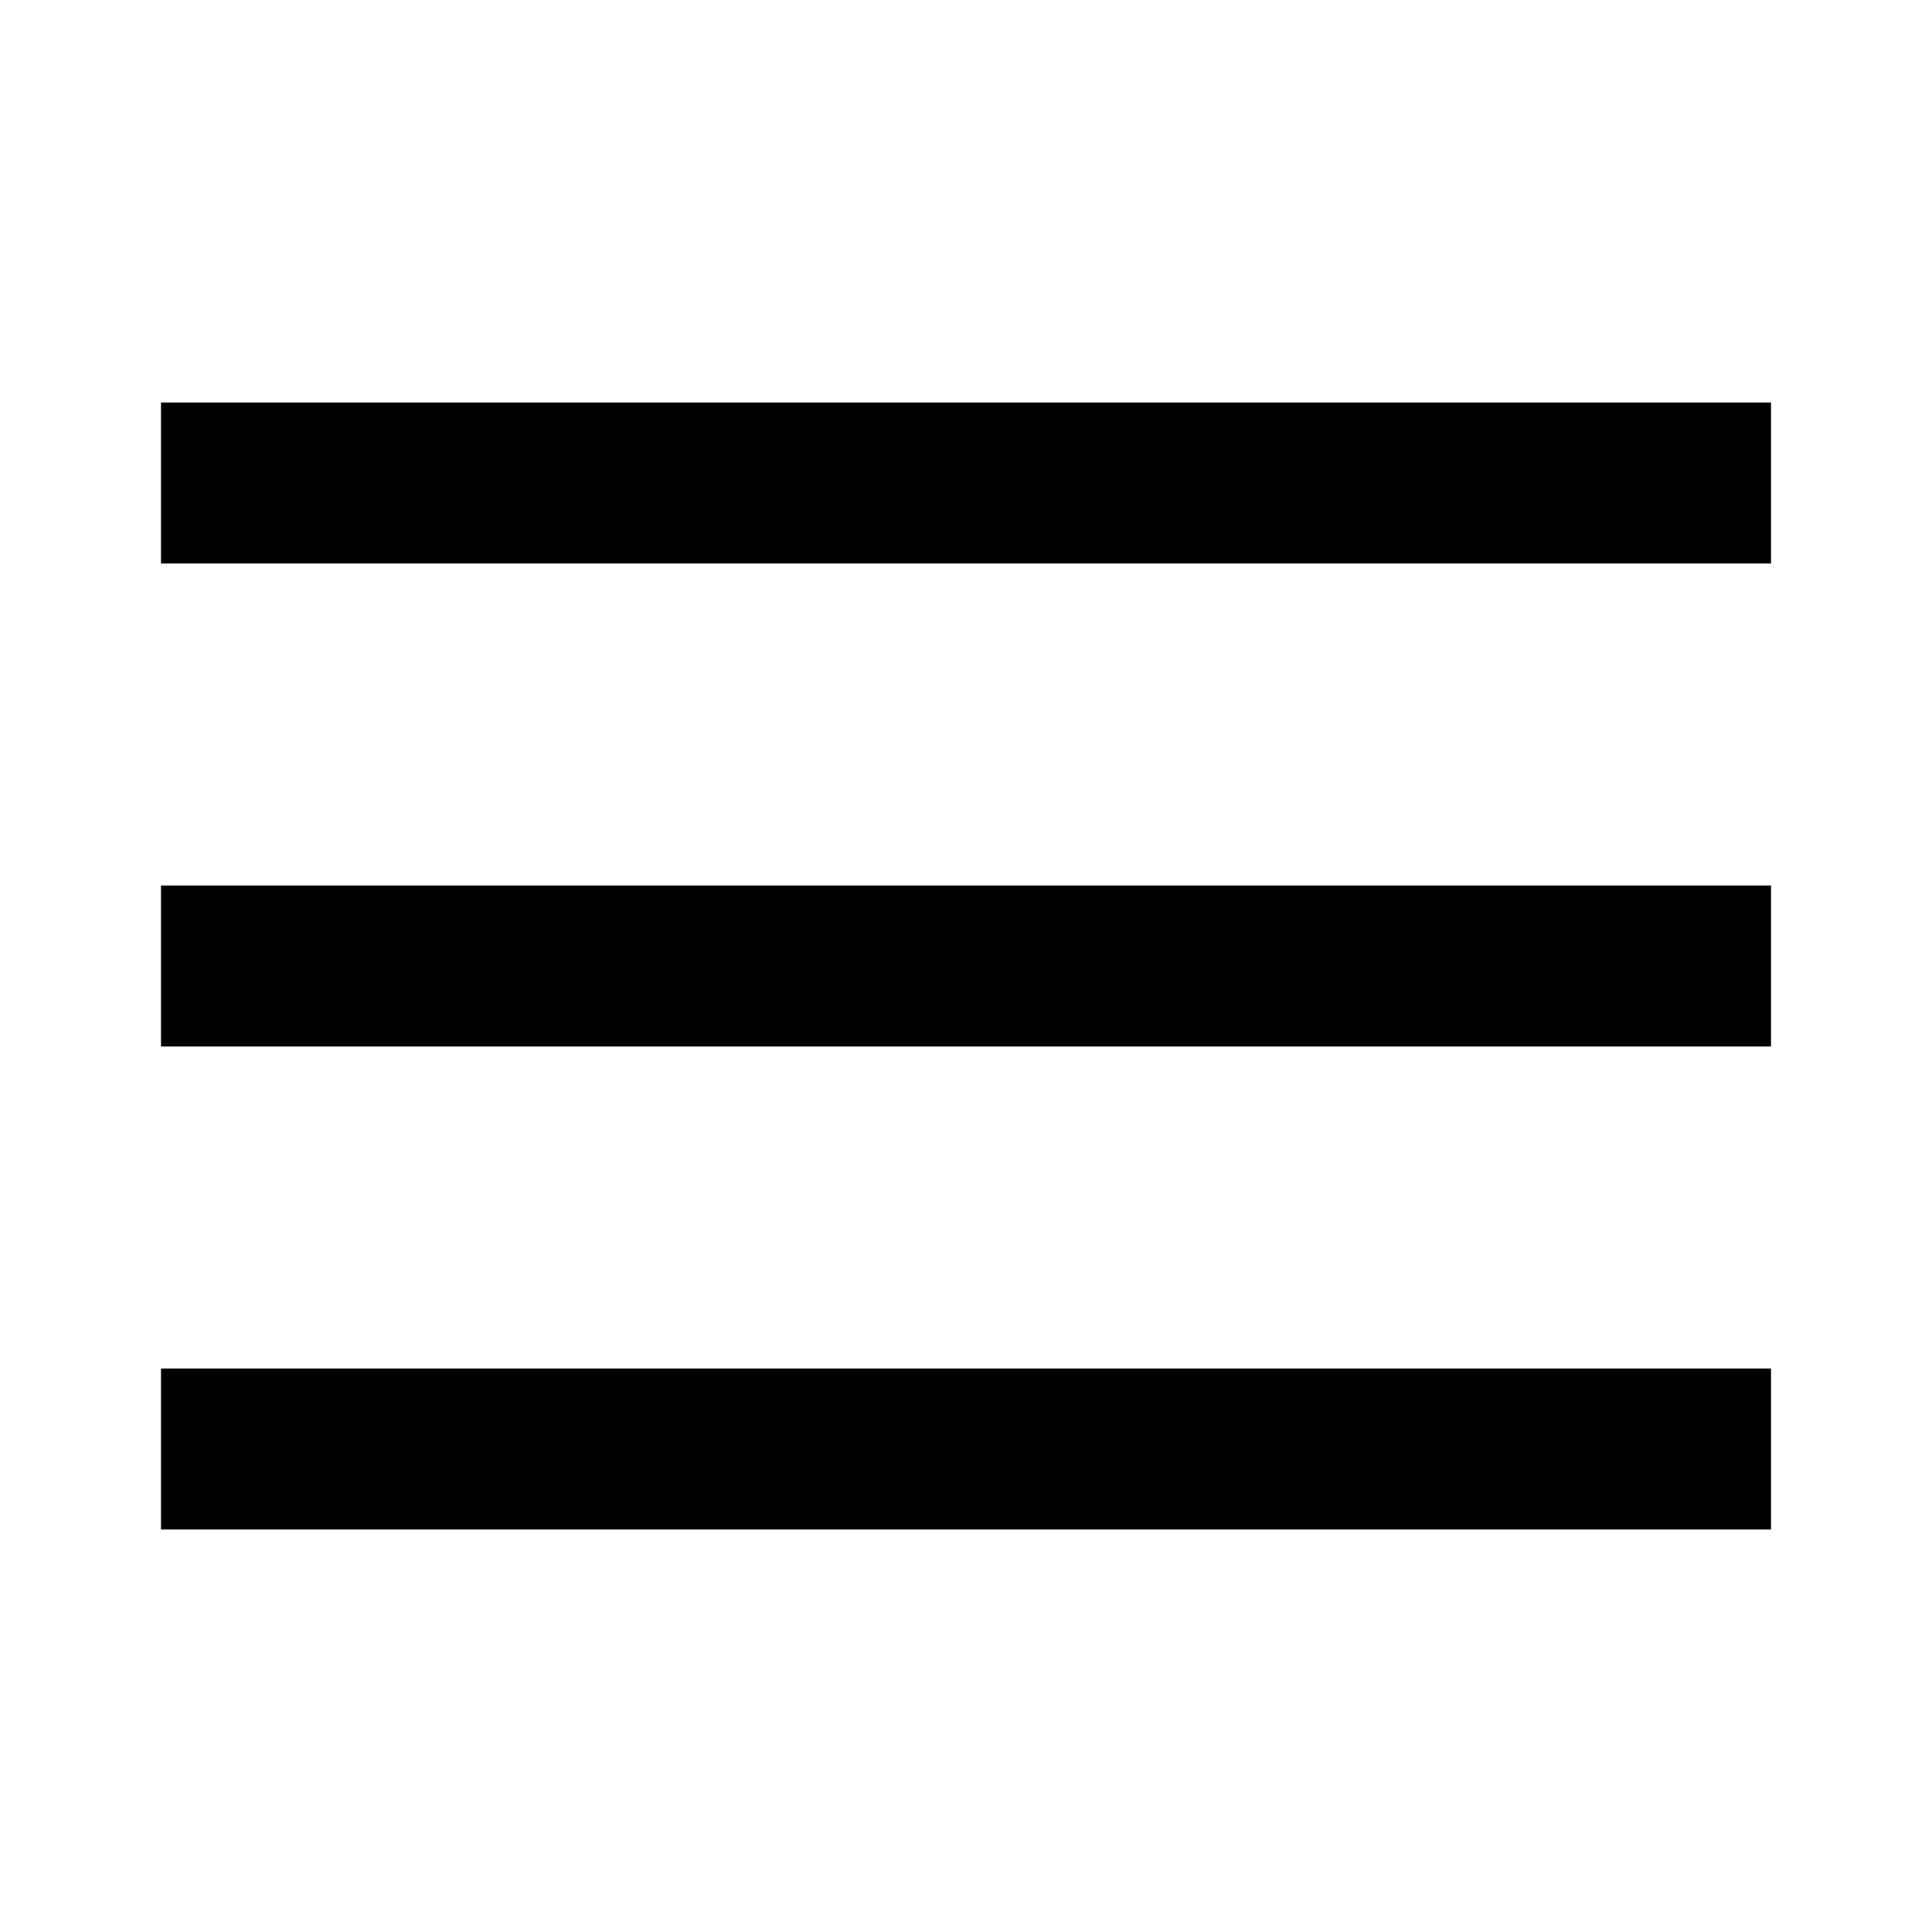
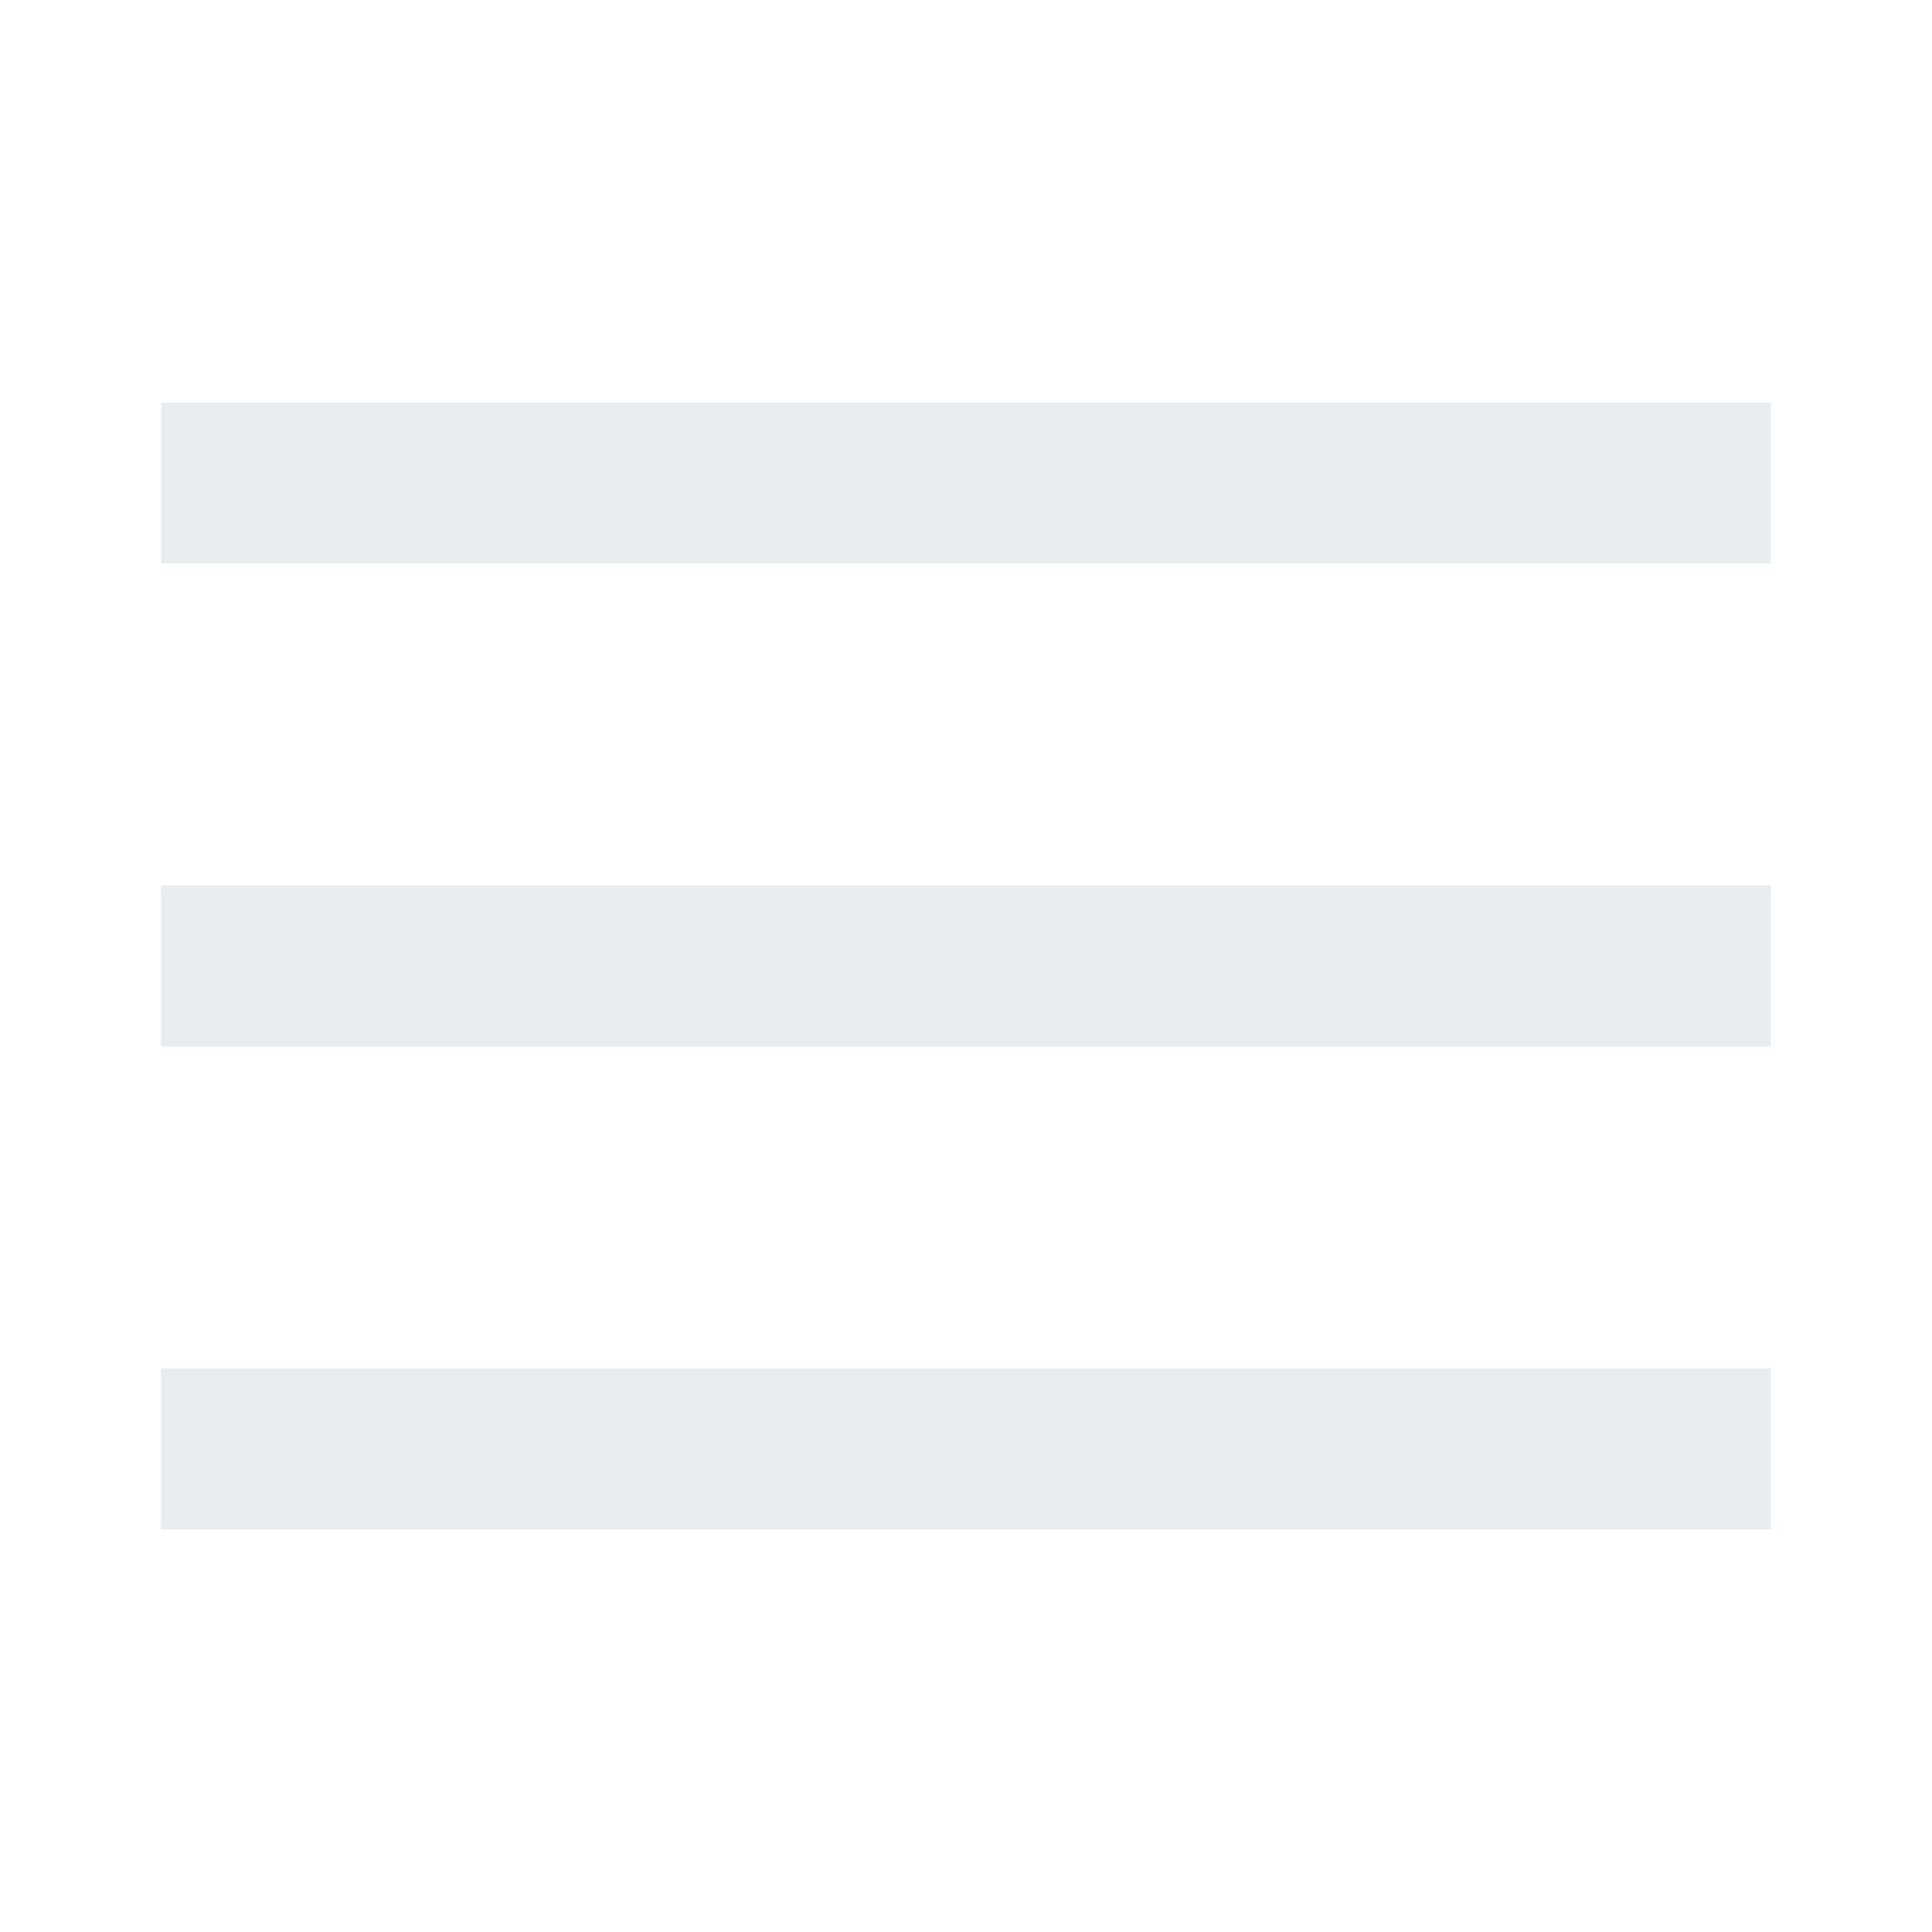
- <svg xmlns="http://www.w3.org/2000/svg" fill="#000000" viewBox="0 0 24 24" width="24px" height="24px">
+ <svg xmlns="http://www.w3.org/2000/svg" fill="#e7ecef" viewBox="0 0 24 24" width="24px" height="24px">
  <path d="M 2 5 L 2 7 L 22 7 L 22 5 L 2 5 z M 2 11 L 2 13 L 22 13 L 22 11 L 2 11 z M 2 17 L 2 19 L 22 19 L 22 17 L 2 17 z" />
</svg>
